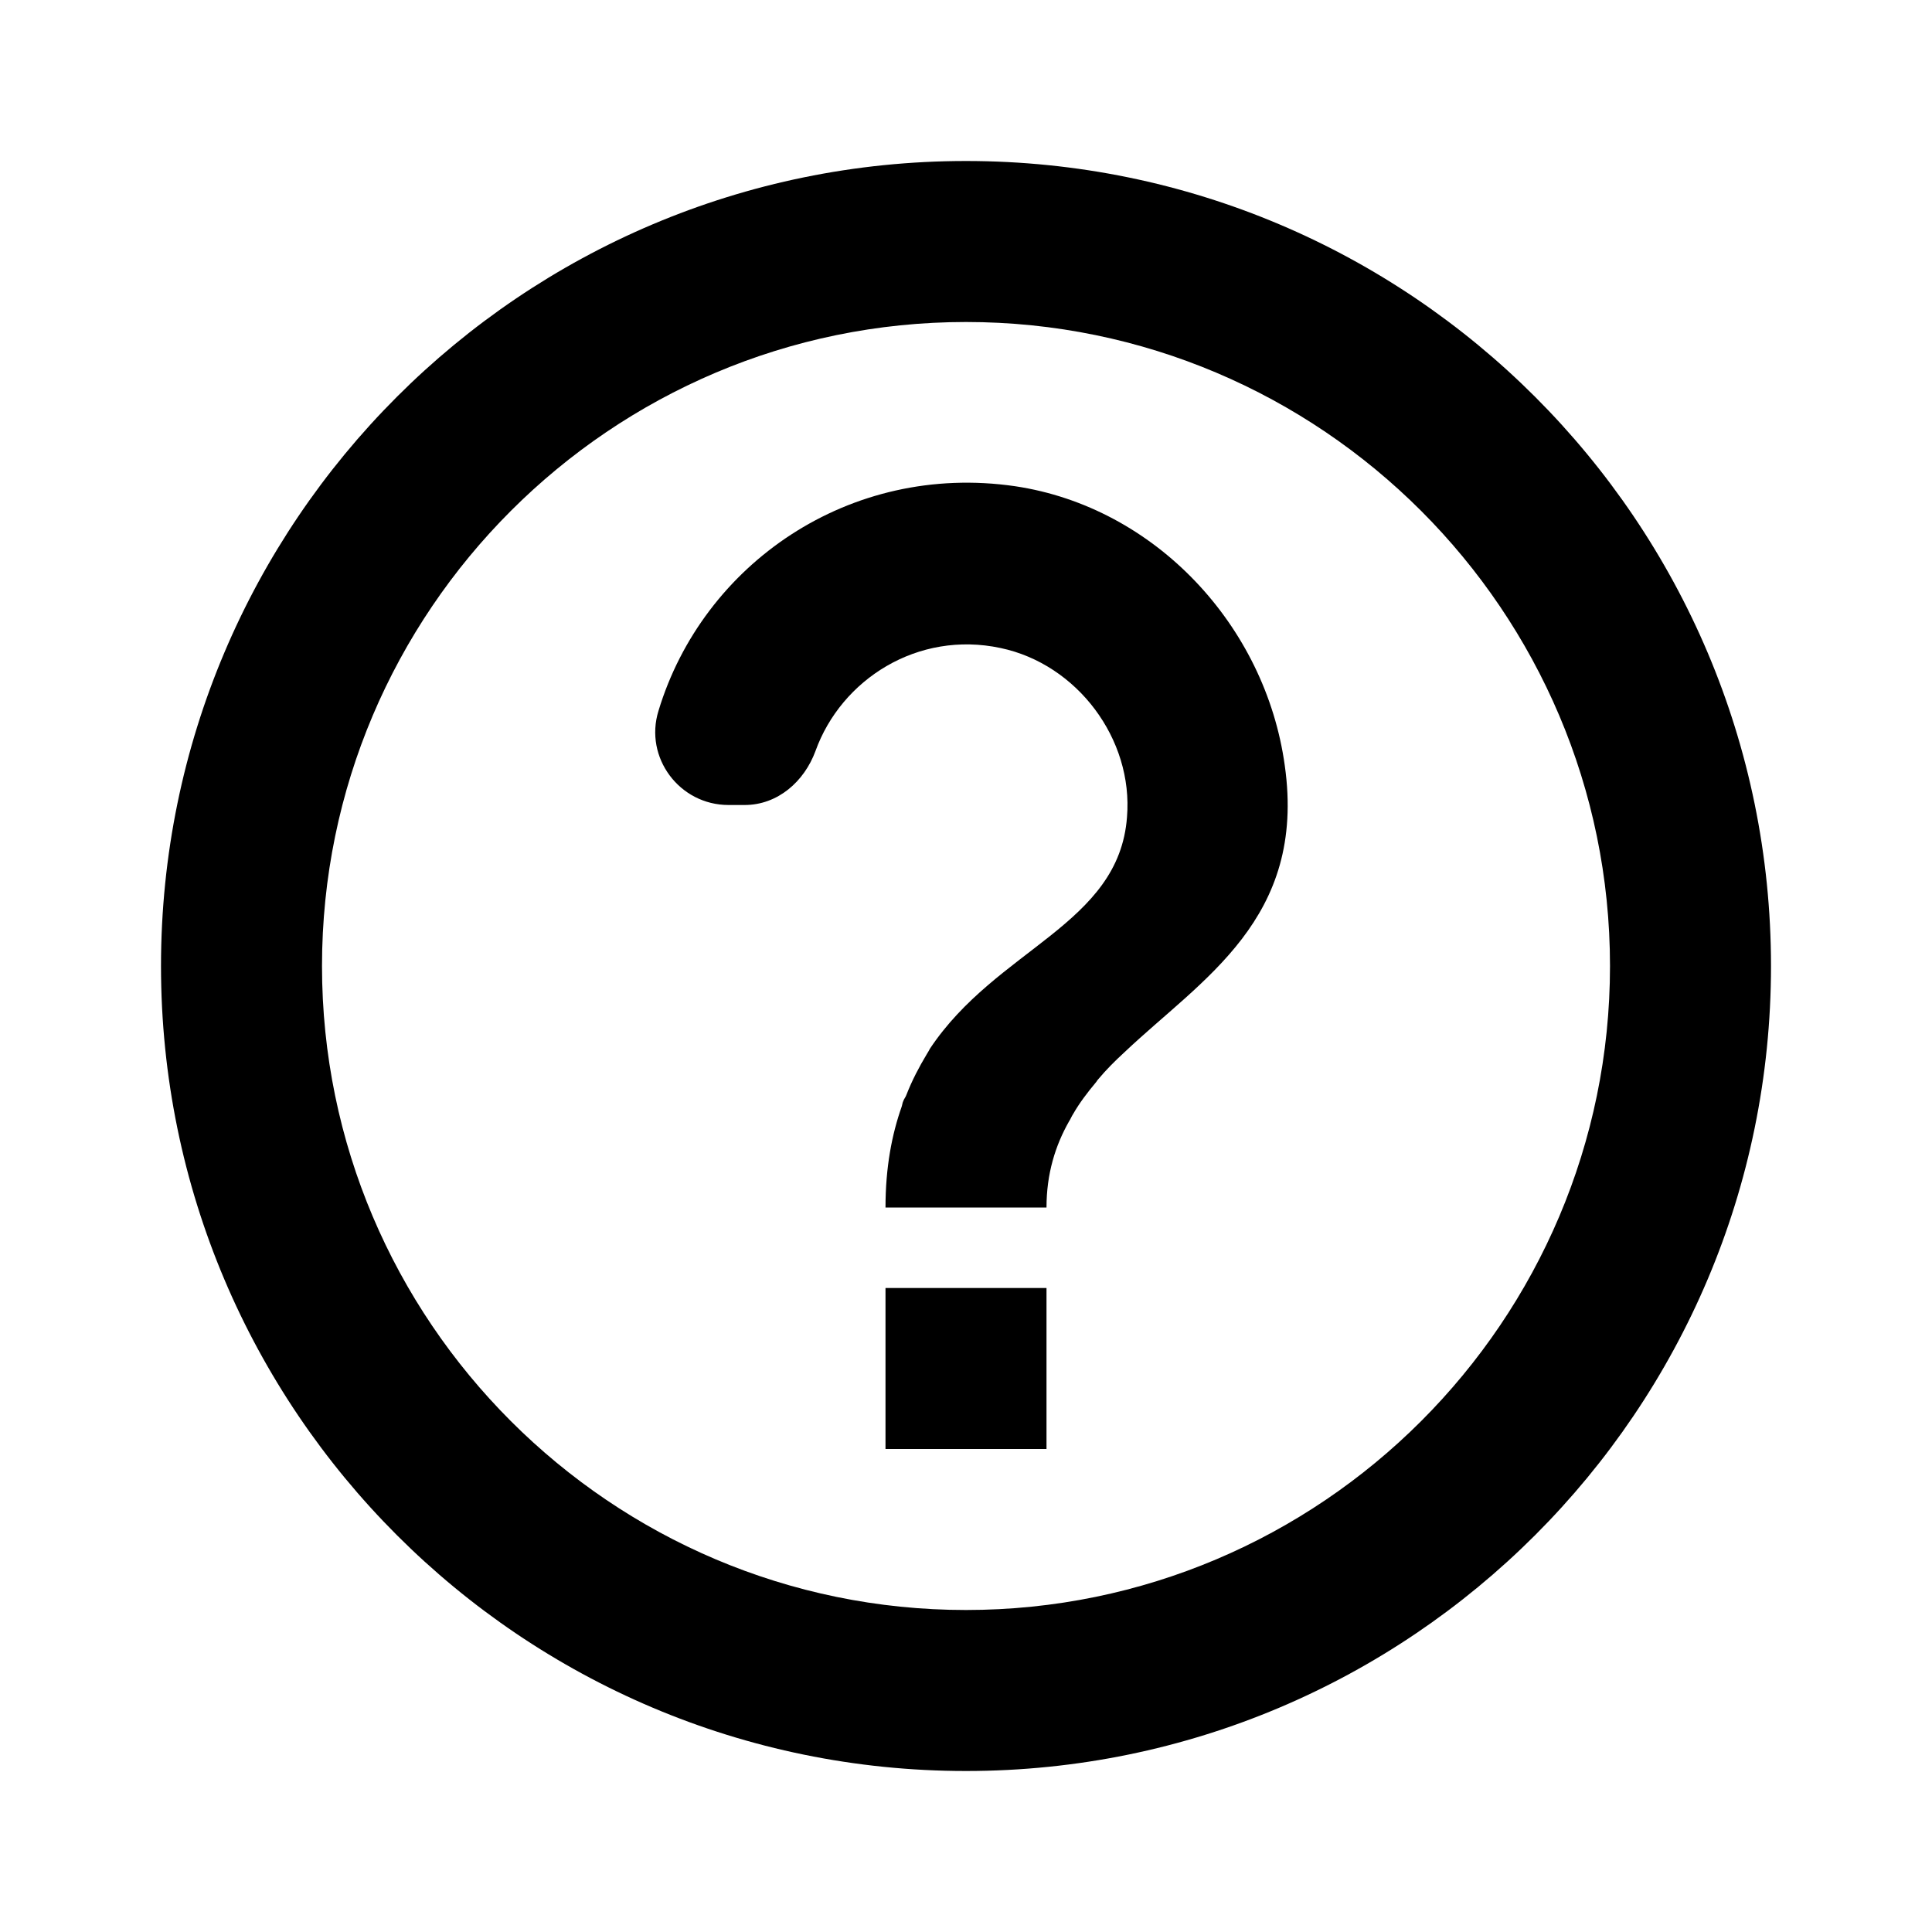
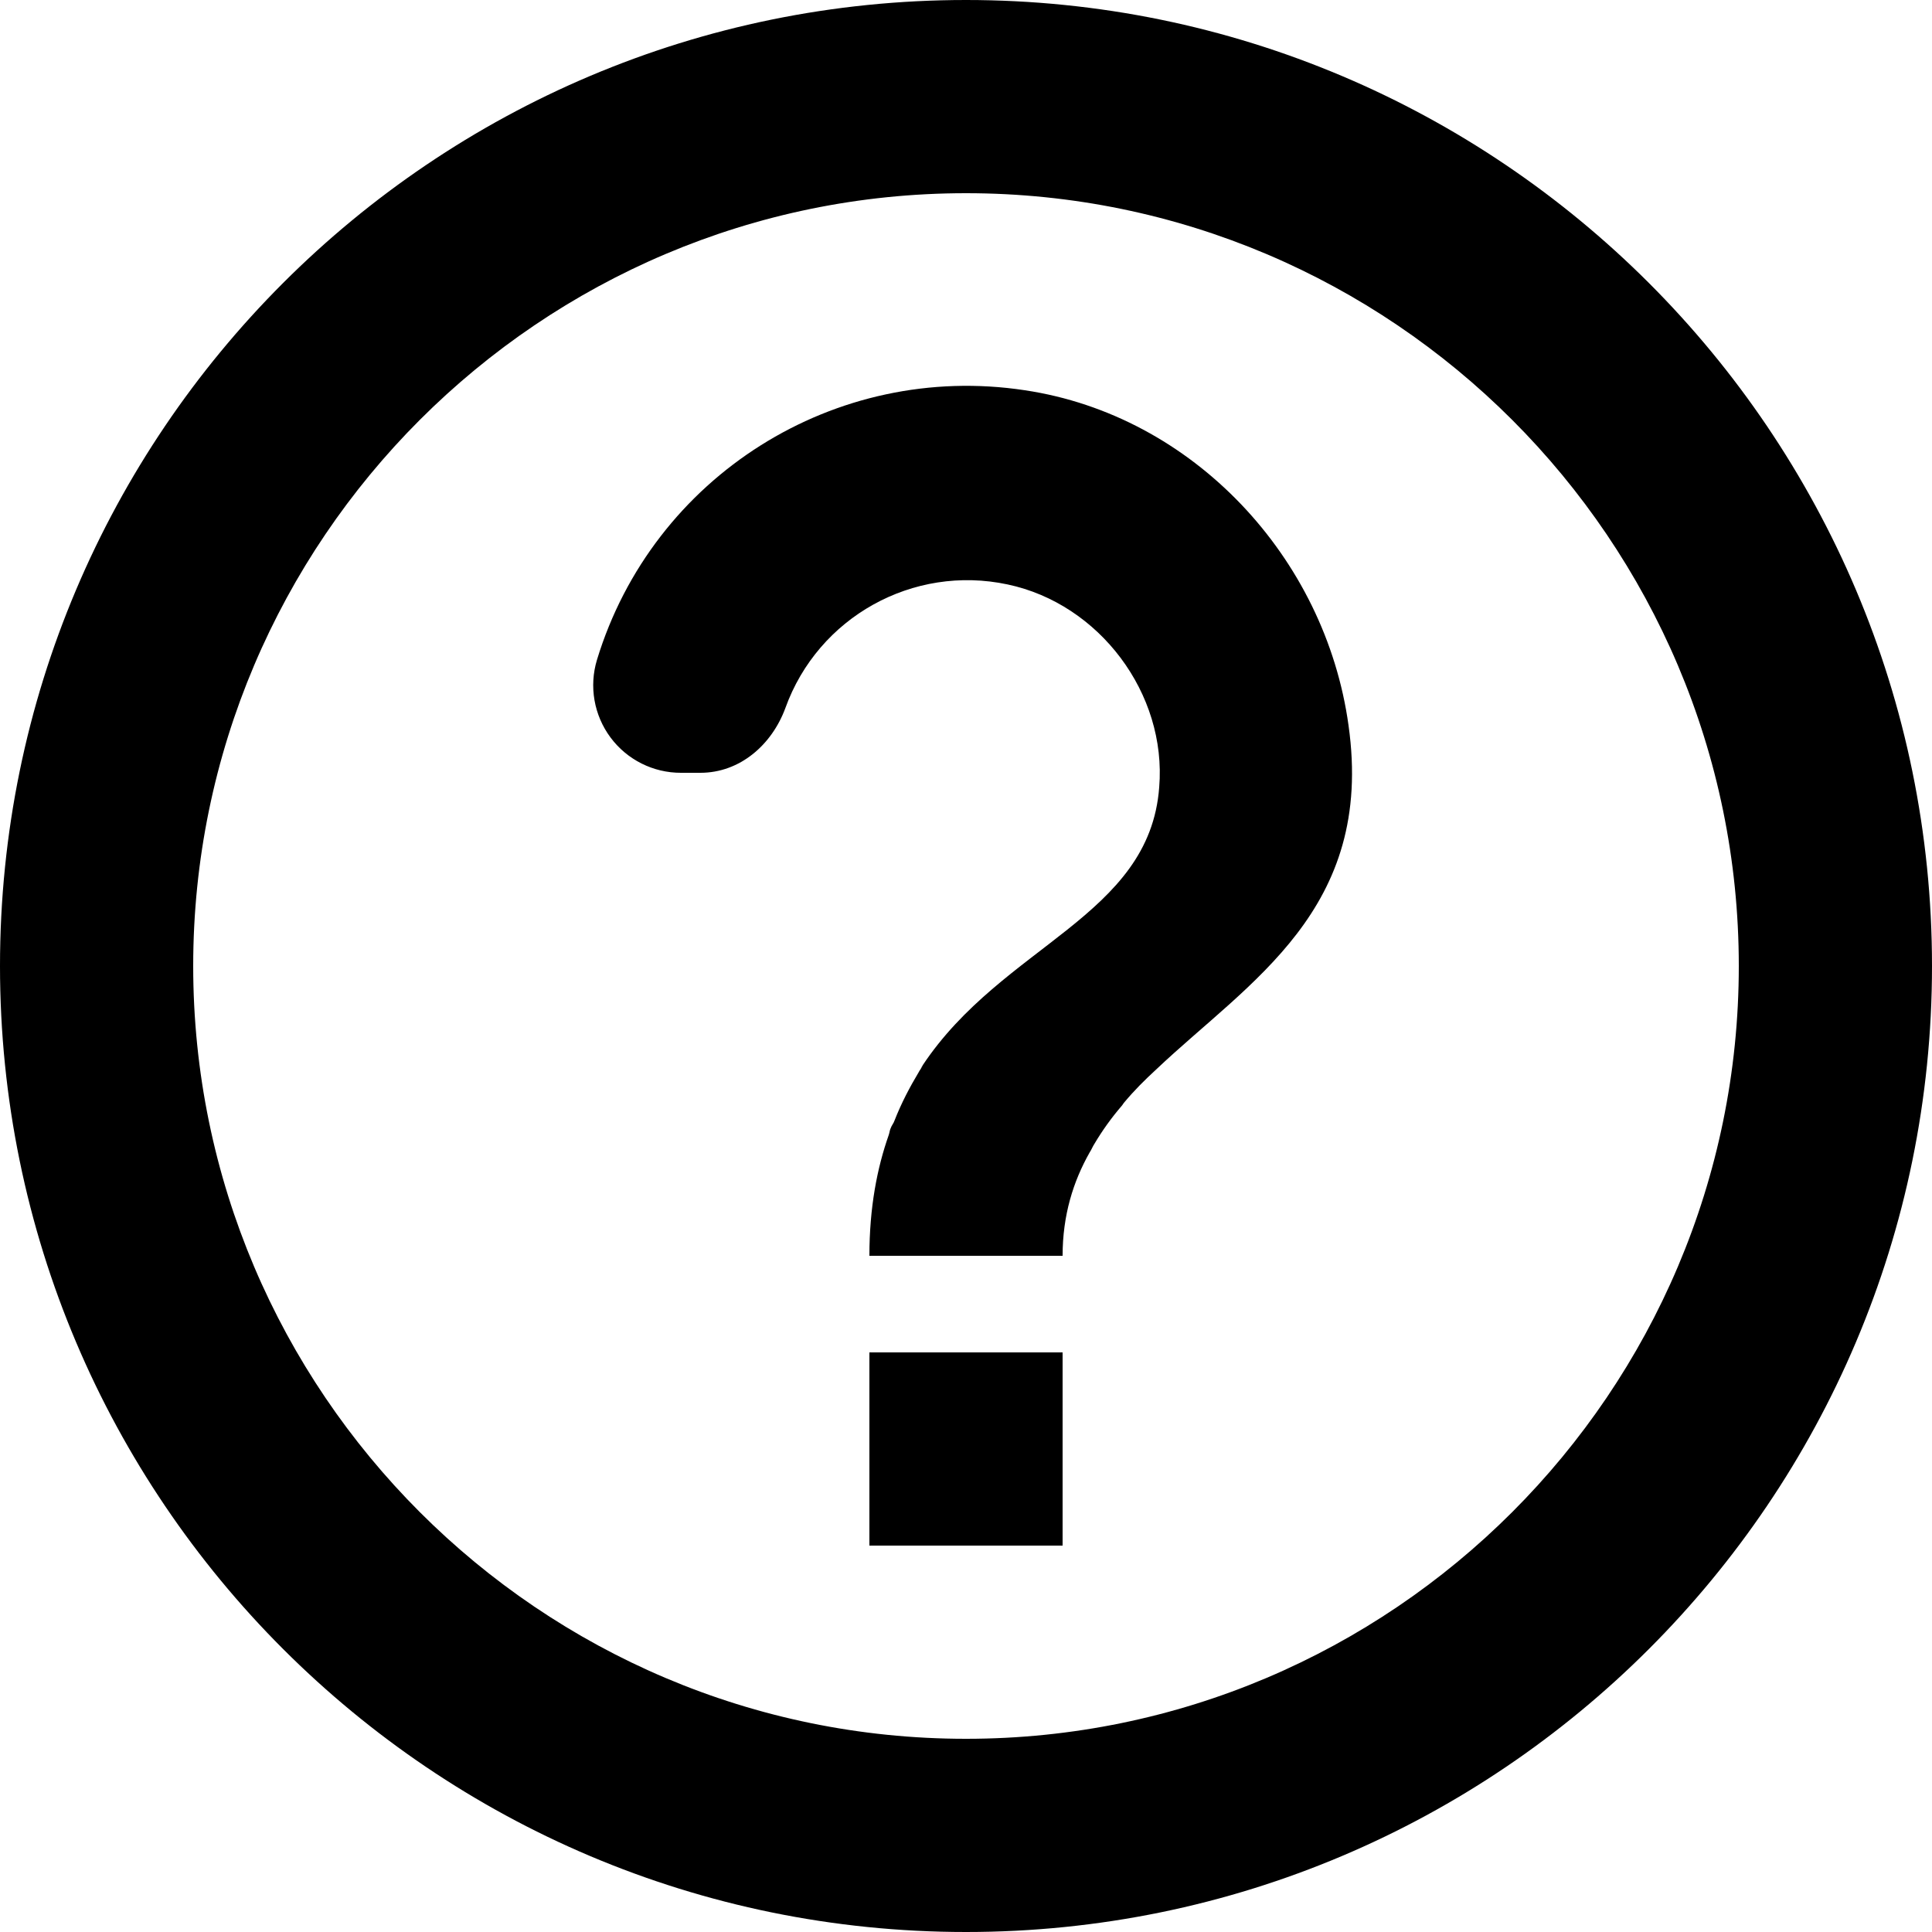
<svg xmlns="http://www.w3.org/2000/svg" viewBox="0 0 24 24">
  <path d="M0 0h24v24H0V0z" fill="none" />
-   <path d="M12 2C6.48 2 2 6.48 2 12s4.48 10 10 10 10-4.48 10-10S17.52 2 12 2zm0 18c-4.41 0-8-3.59-8-8s3.59-8 8-8 8 3.59 8 8-3.59 8-8 8zm-1-4h2v2h-2zm1.61-9.96c-2.06-.3-3.88.97-4.43 2.79-.18.58.26 1.17.87 1.17h.2c.41 0 .74-.29.88-.67.32-.89 1.27-1.5 2.3-1.28.95.2 1.65 1.13 1.57 2.1-.1 1.34-1.62 1.63-2.45 2.88 0 .01-.01.01-.01.02-.01.02-.02.03-.03.05-.09.15-.18.32-.25.5-.01.03-.03.05-.04.08-.01.02-.01.04-.02.07-.12.34-.2.75-.2 1.25h2c0-.42.11-.77.28-1.07.02-.03.03-.06.05-.09.08-.14.18-.27.28-.39.01-.01.02-.03.03-.04.1-.12.21-.23.33-.34.96-.91 2.26-1.65 1.99-3.56-.24-1.74-1.61-3.21-3.35-3.47z" />
+   <path d="M12 0C5.376 0 0 5.376 0 12s5.376 12 12 12 12-5.376 12-12S18.624 0 12 0zm0 21.6c-5.292 0-9.6-4.308-9.6-9.6S6.708 2.4 12 2.4s9.6 4.308 9.6 9.6-4.308 9.6-9.6 9.6zm-1.2-4.8h2.4v2.4h-2.4zm1.932-11.952a4.802 4.802 0 00-5.316 3.348A1.088 1.088 0 008.46 9.6h.24c.492 0 .888-.348 1.056-.804a2.402 2.402 0 012.76-1.536c1.14.24 1.98 1.356 1.884 2.52-.12 1.608-1.944 1.956-2.94 3.456 0 .012-.012.012-.012.024-.012.024-.024.036-.036.06-.108.18-.216.384-.3.6-.012.036-.036.06-.048.096-.012.024-.012.048-.024.084-.144.408-.24.9-.24 1.5h2.4c0-.504.132-.924.336-1.284.024-.036.036-.072.06-.108a3.31 3.31 0 01.336-.468c.012-.012.024-.036.036-.048.12-.144.252-.276.396-.408 1.152-1.092 2.712-1.98 2.388-4.272-.288-2.088-1.932-3.852-4.02-4.164z" />
</svg>
